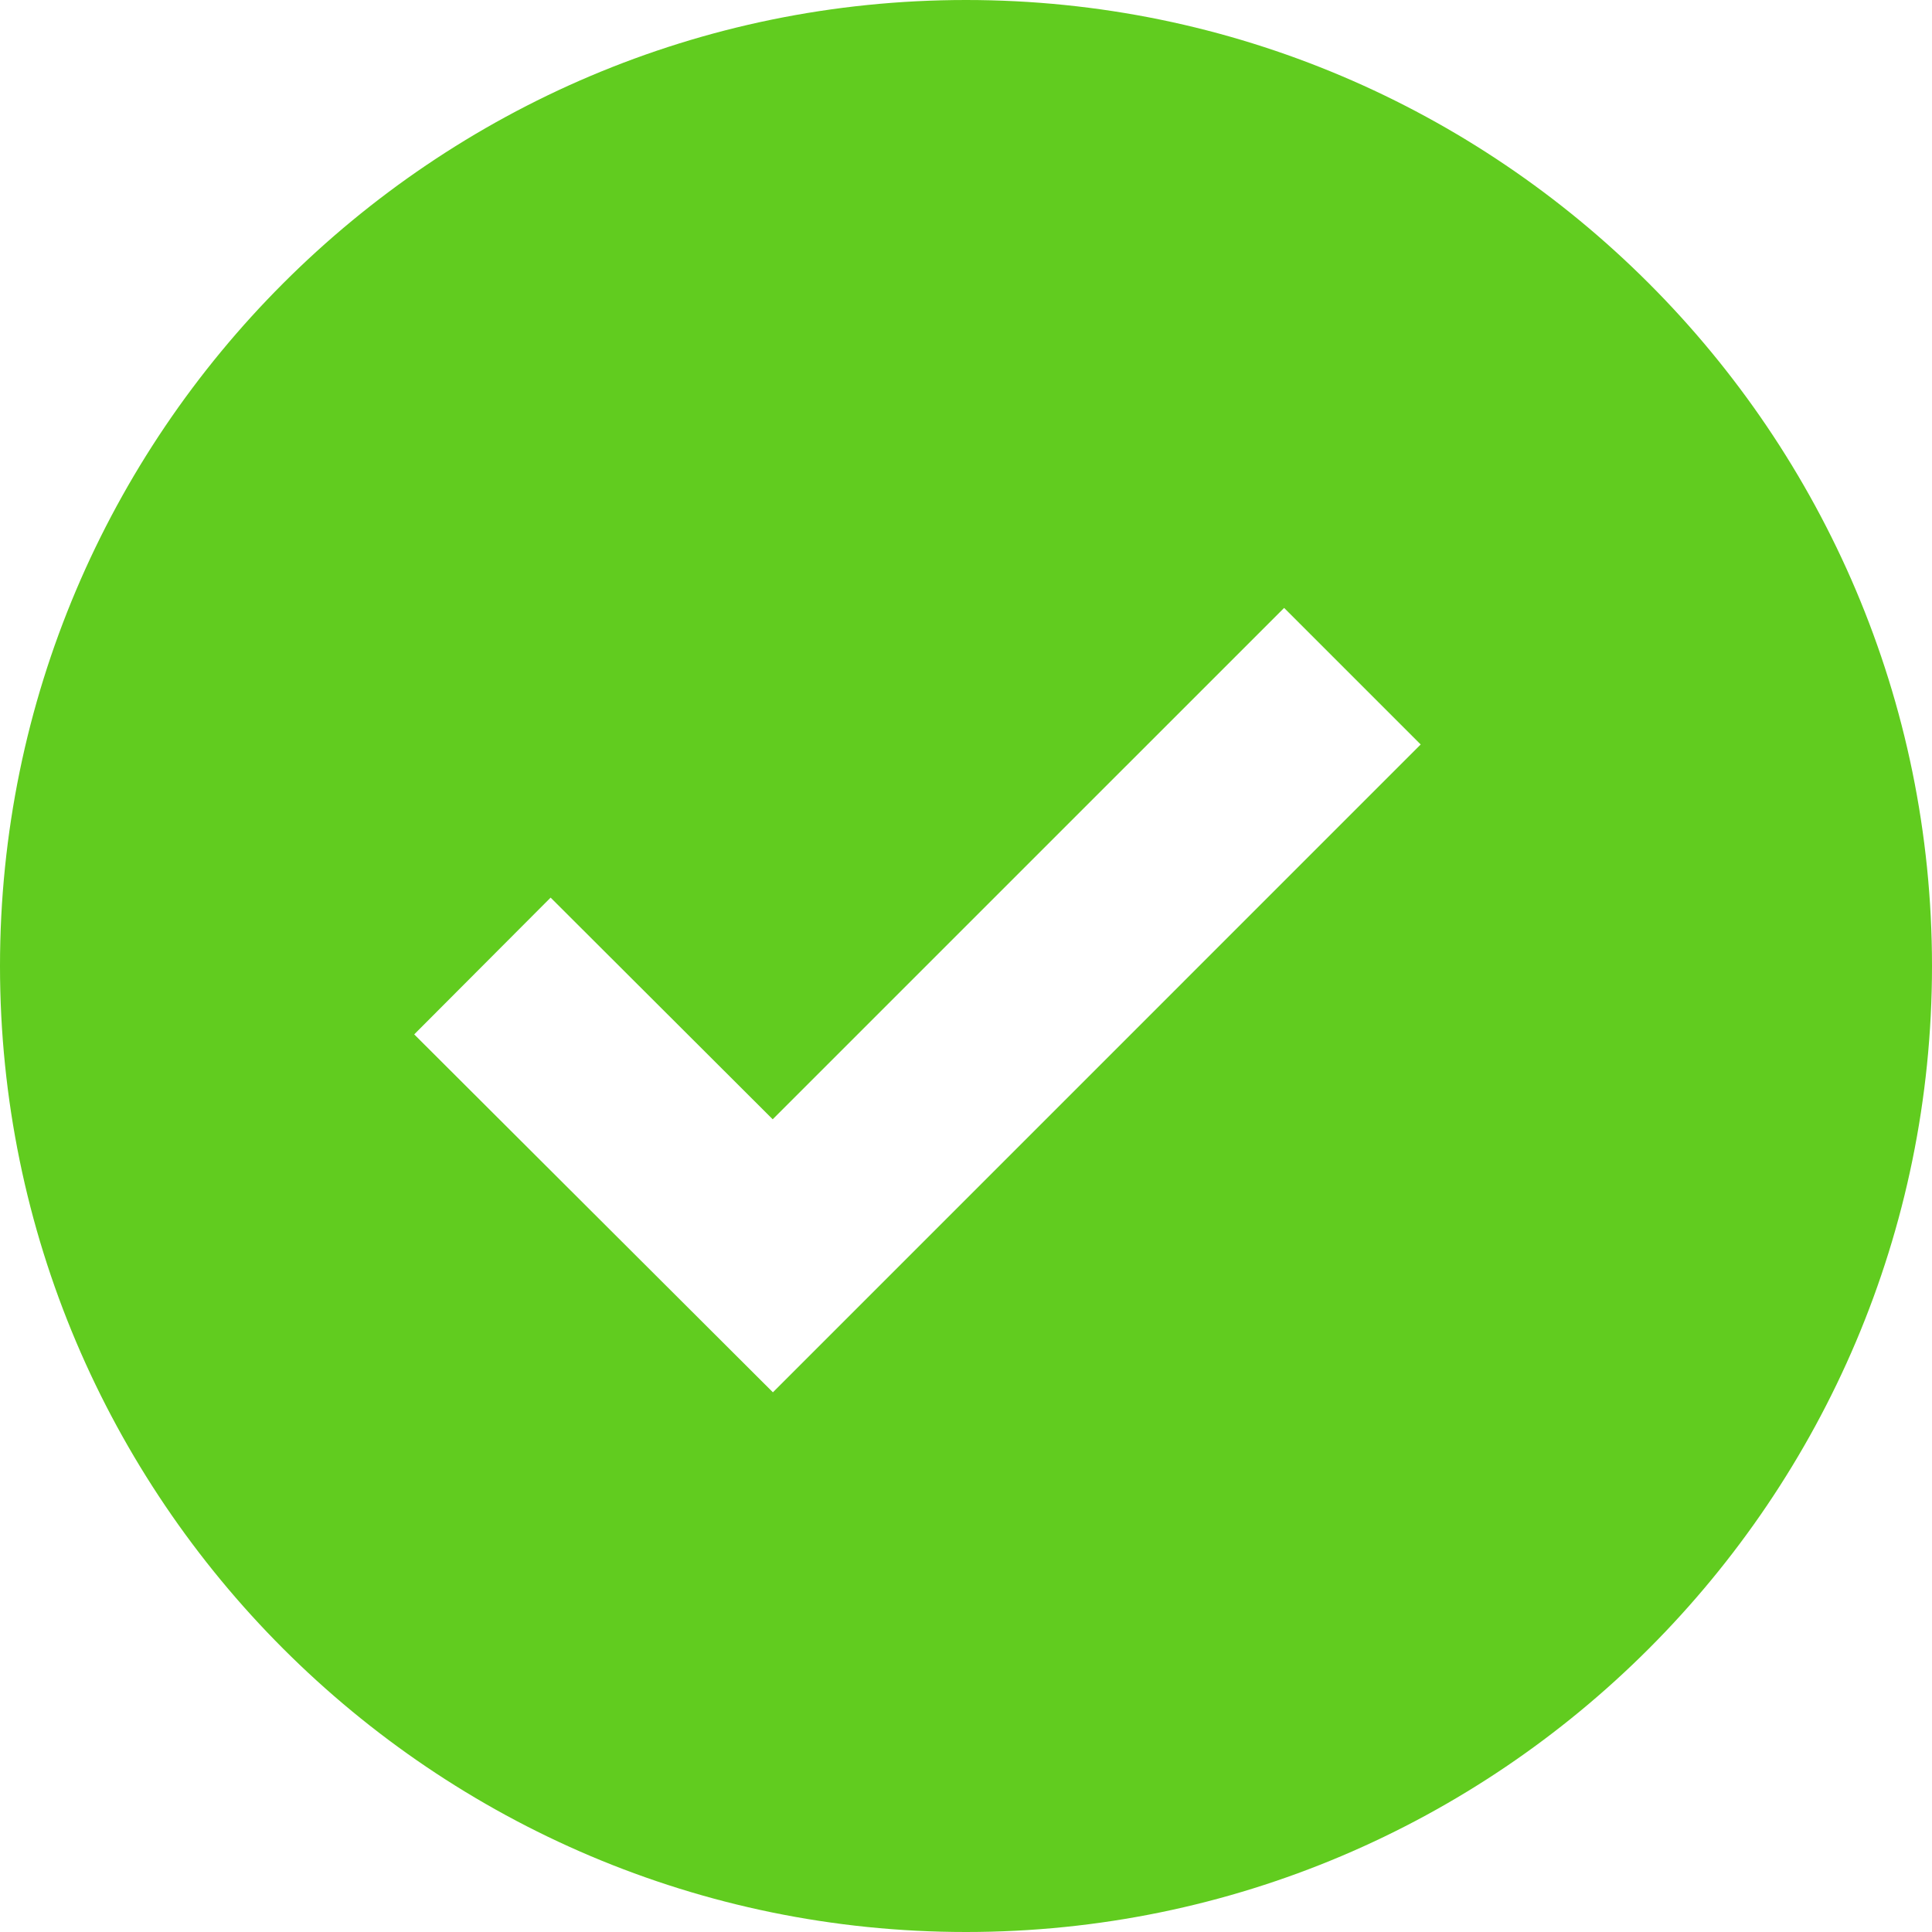
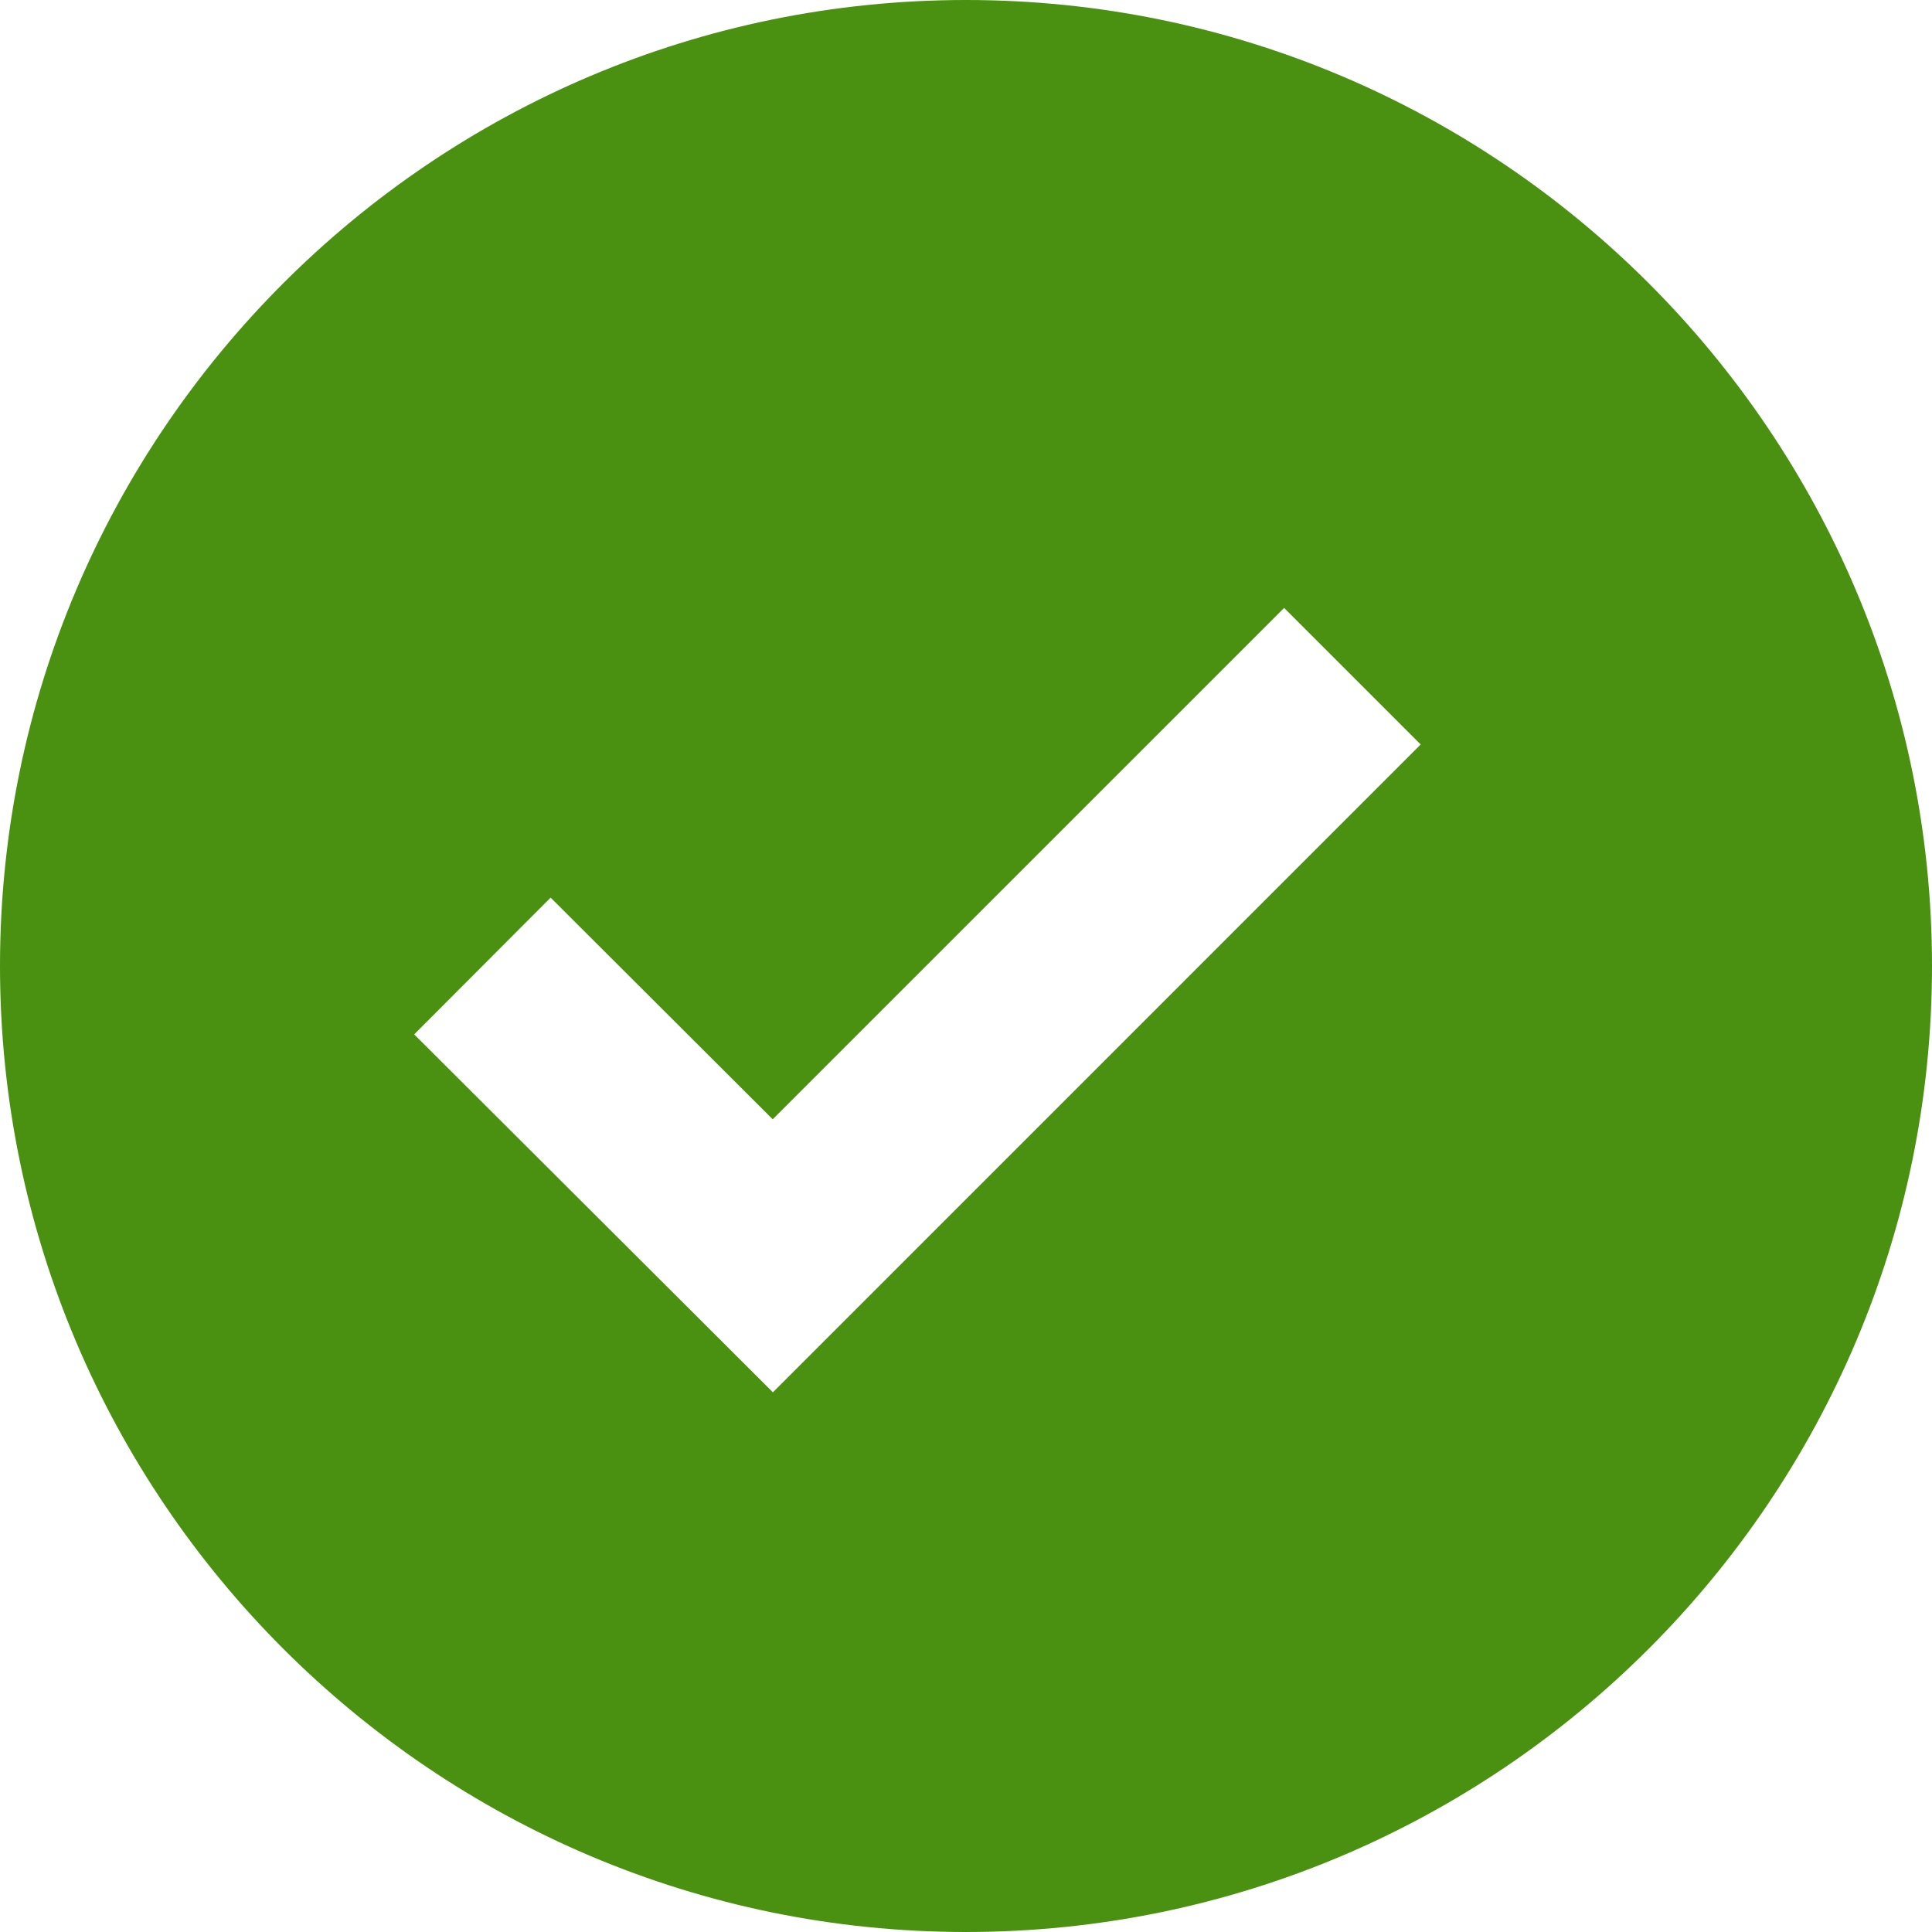
<svg xmlns="http://www.w3.org/2000/svg" width="38" height="38" viewBox="0 0 38 38" fill="none">
-   <path d="M19 0C8.523 0 0 8.523 0 19C0 29.477 8.523 38 19 38C29.477 38 38 29.477 38 19C38 8.523 29.477 0 19 0ZM15.202 27.385L8.147 20.345L10.83 17.655L15.198 22.015L25.257 11.957L27.943 14.643L15.202 27.385Z" fill="#61CC1F" />
+   <path d="M19 0C8.523 0 0 8.523 0 19C0 29.477 8.523 38 19 38C29.477 38 38 29.477 38 19C38 8.523 29.477 0 19 0ZM15.202 27.385L8.147 20.345L10.83 17.655L15.198 22.015L25.257 11.957L27.943 14.643L15.202 27.385Z" fill="#4B9111" />
</svg>
